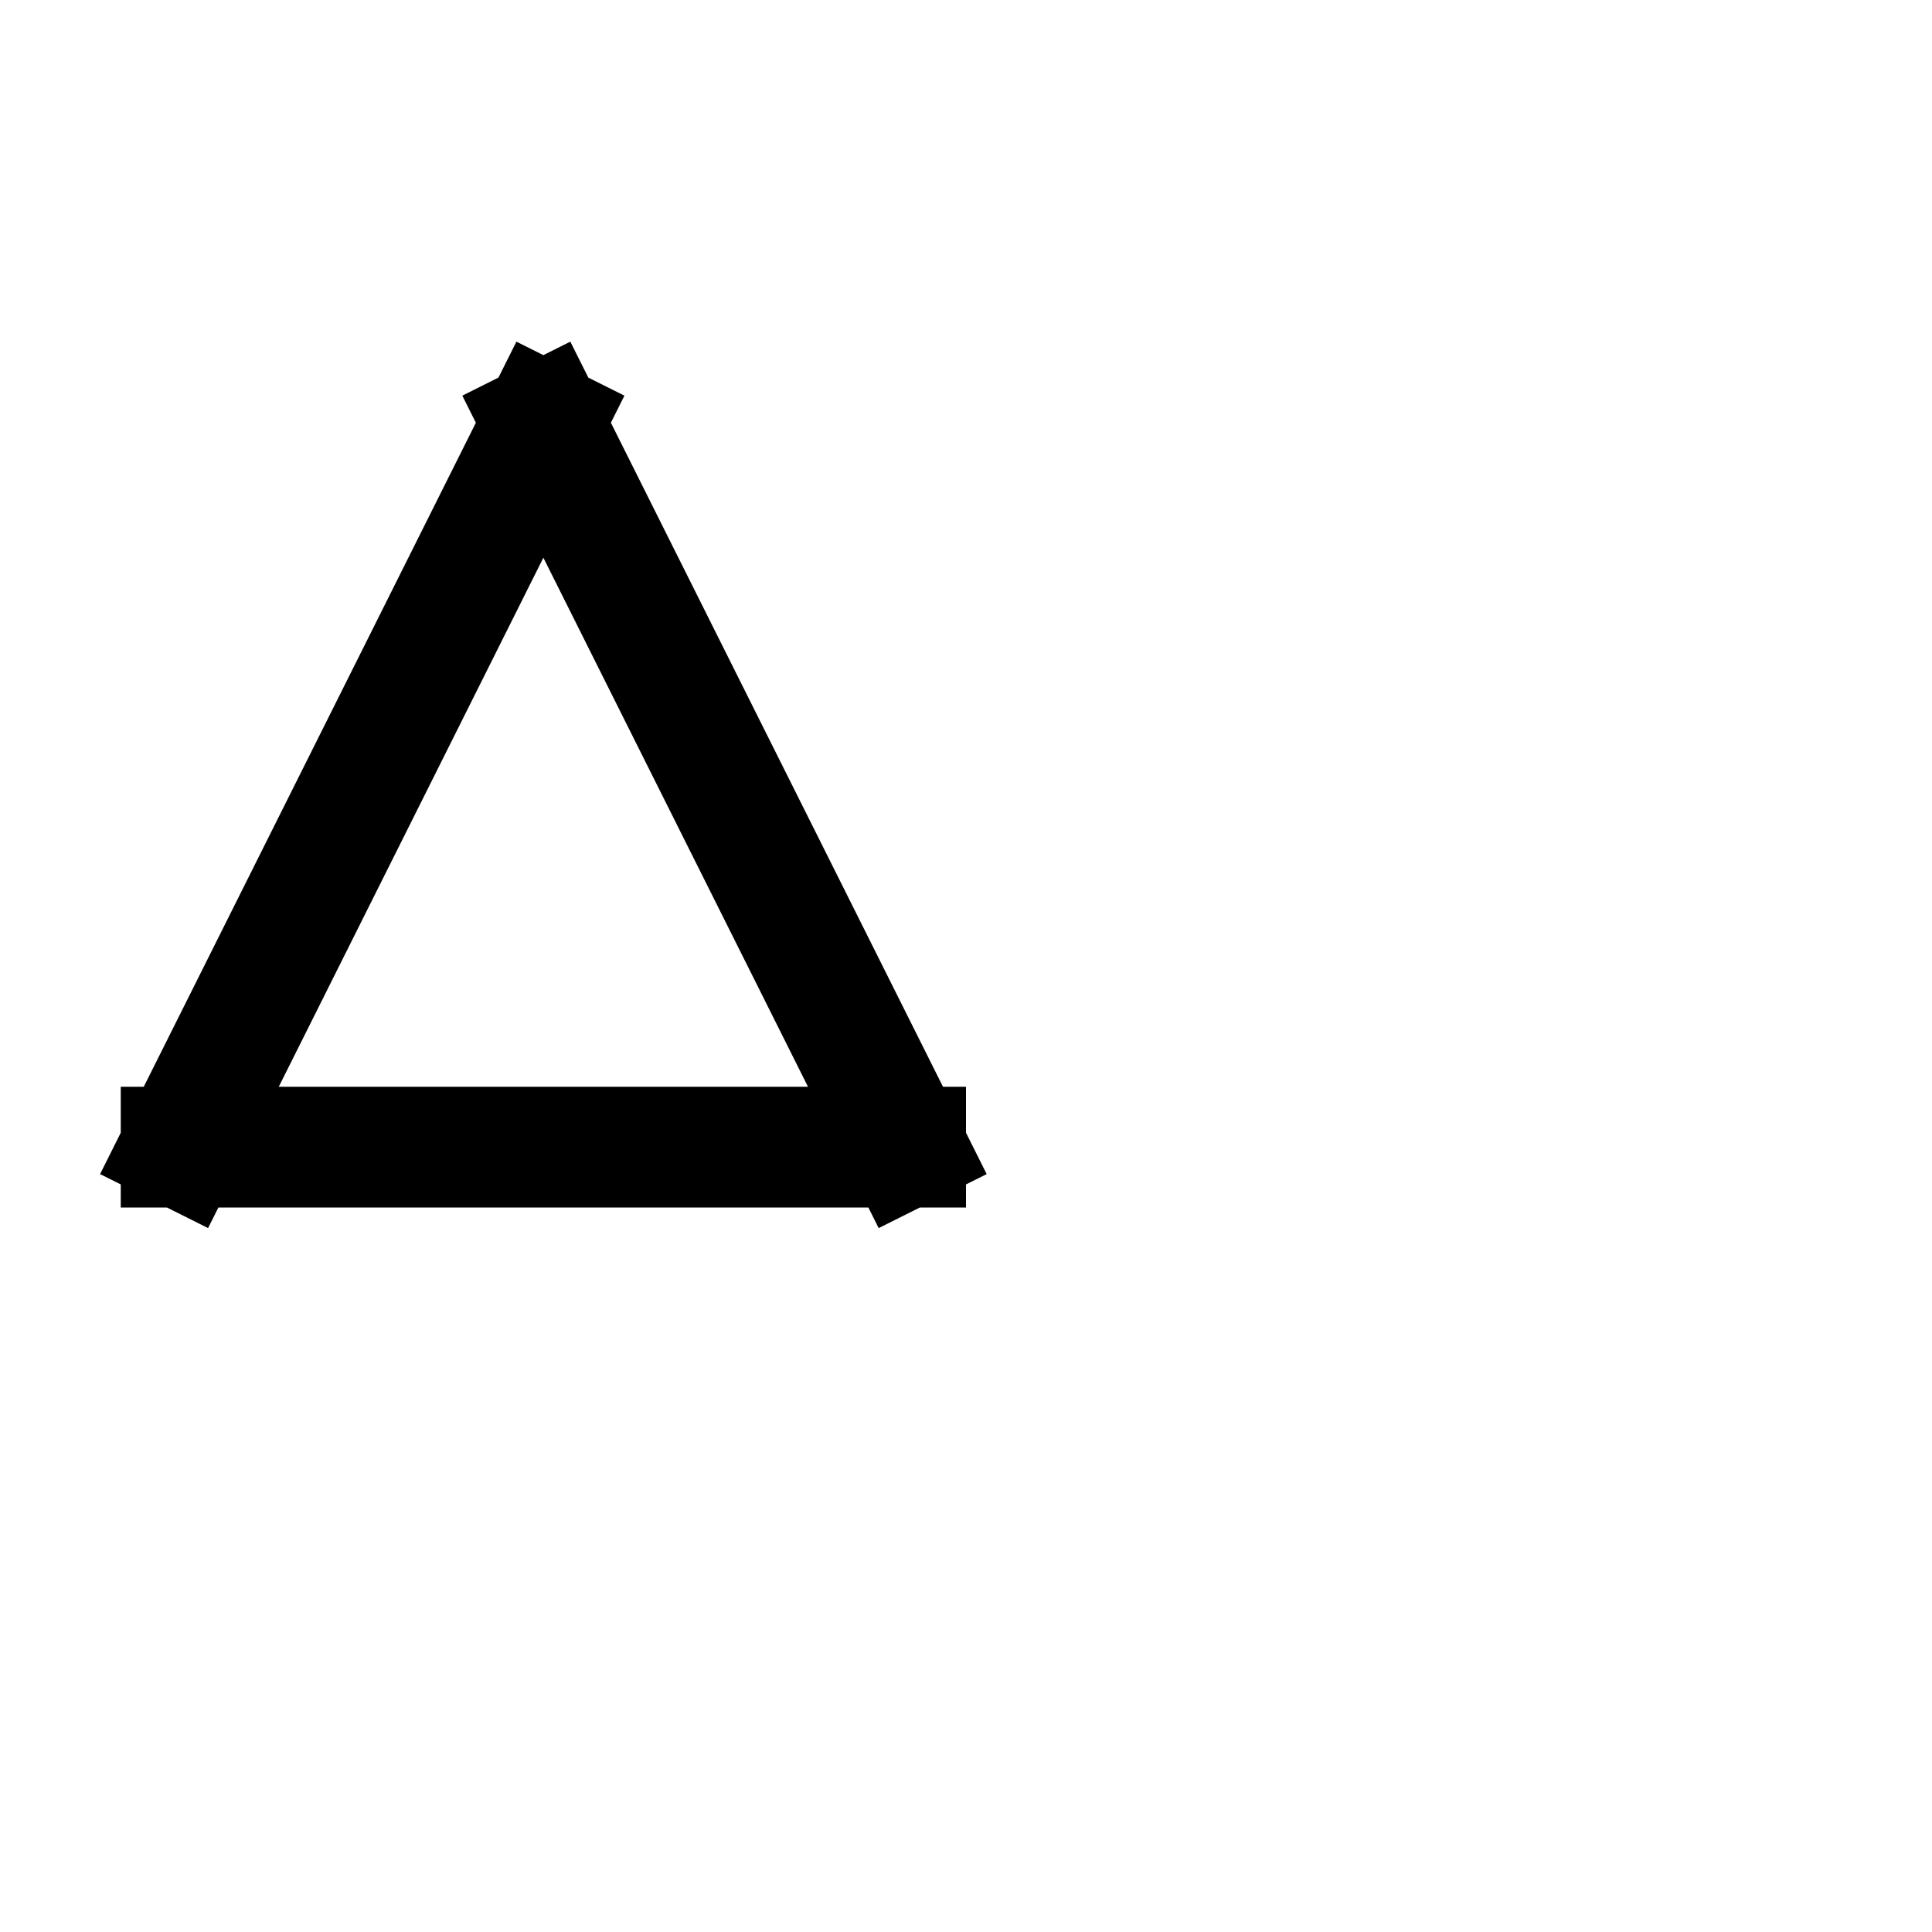
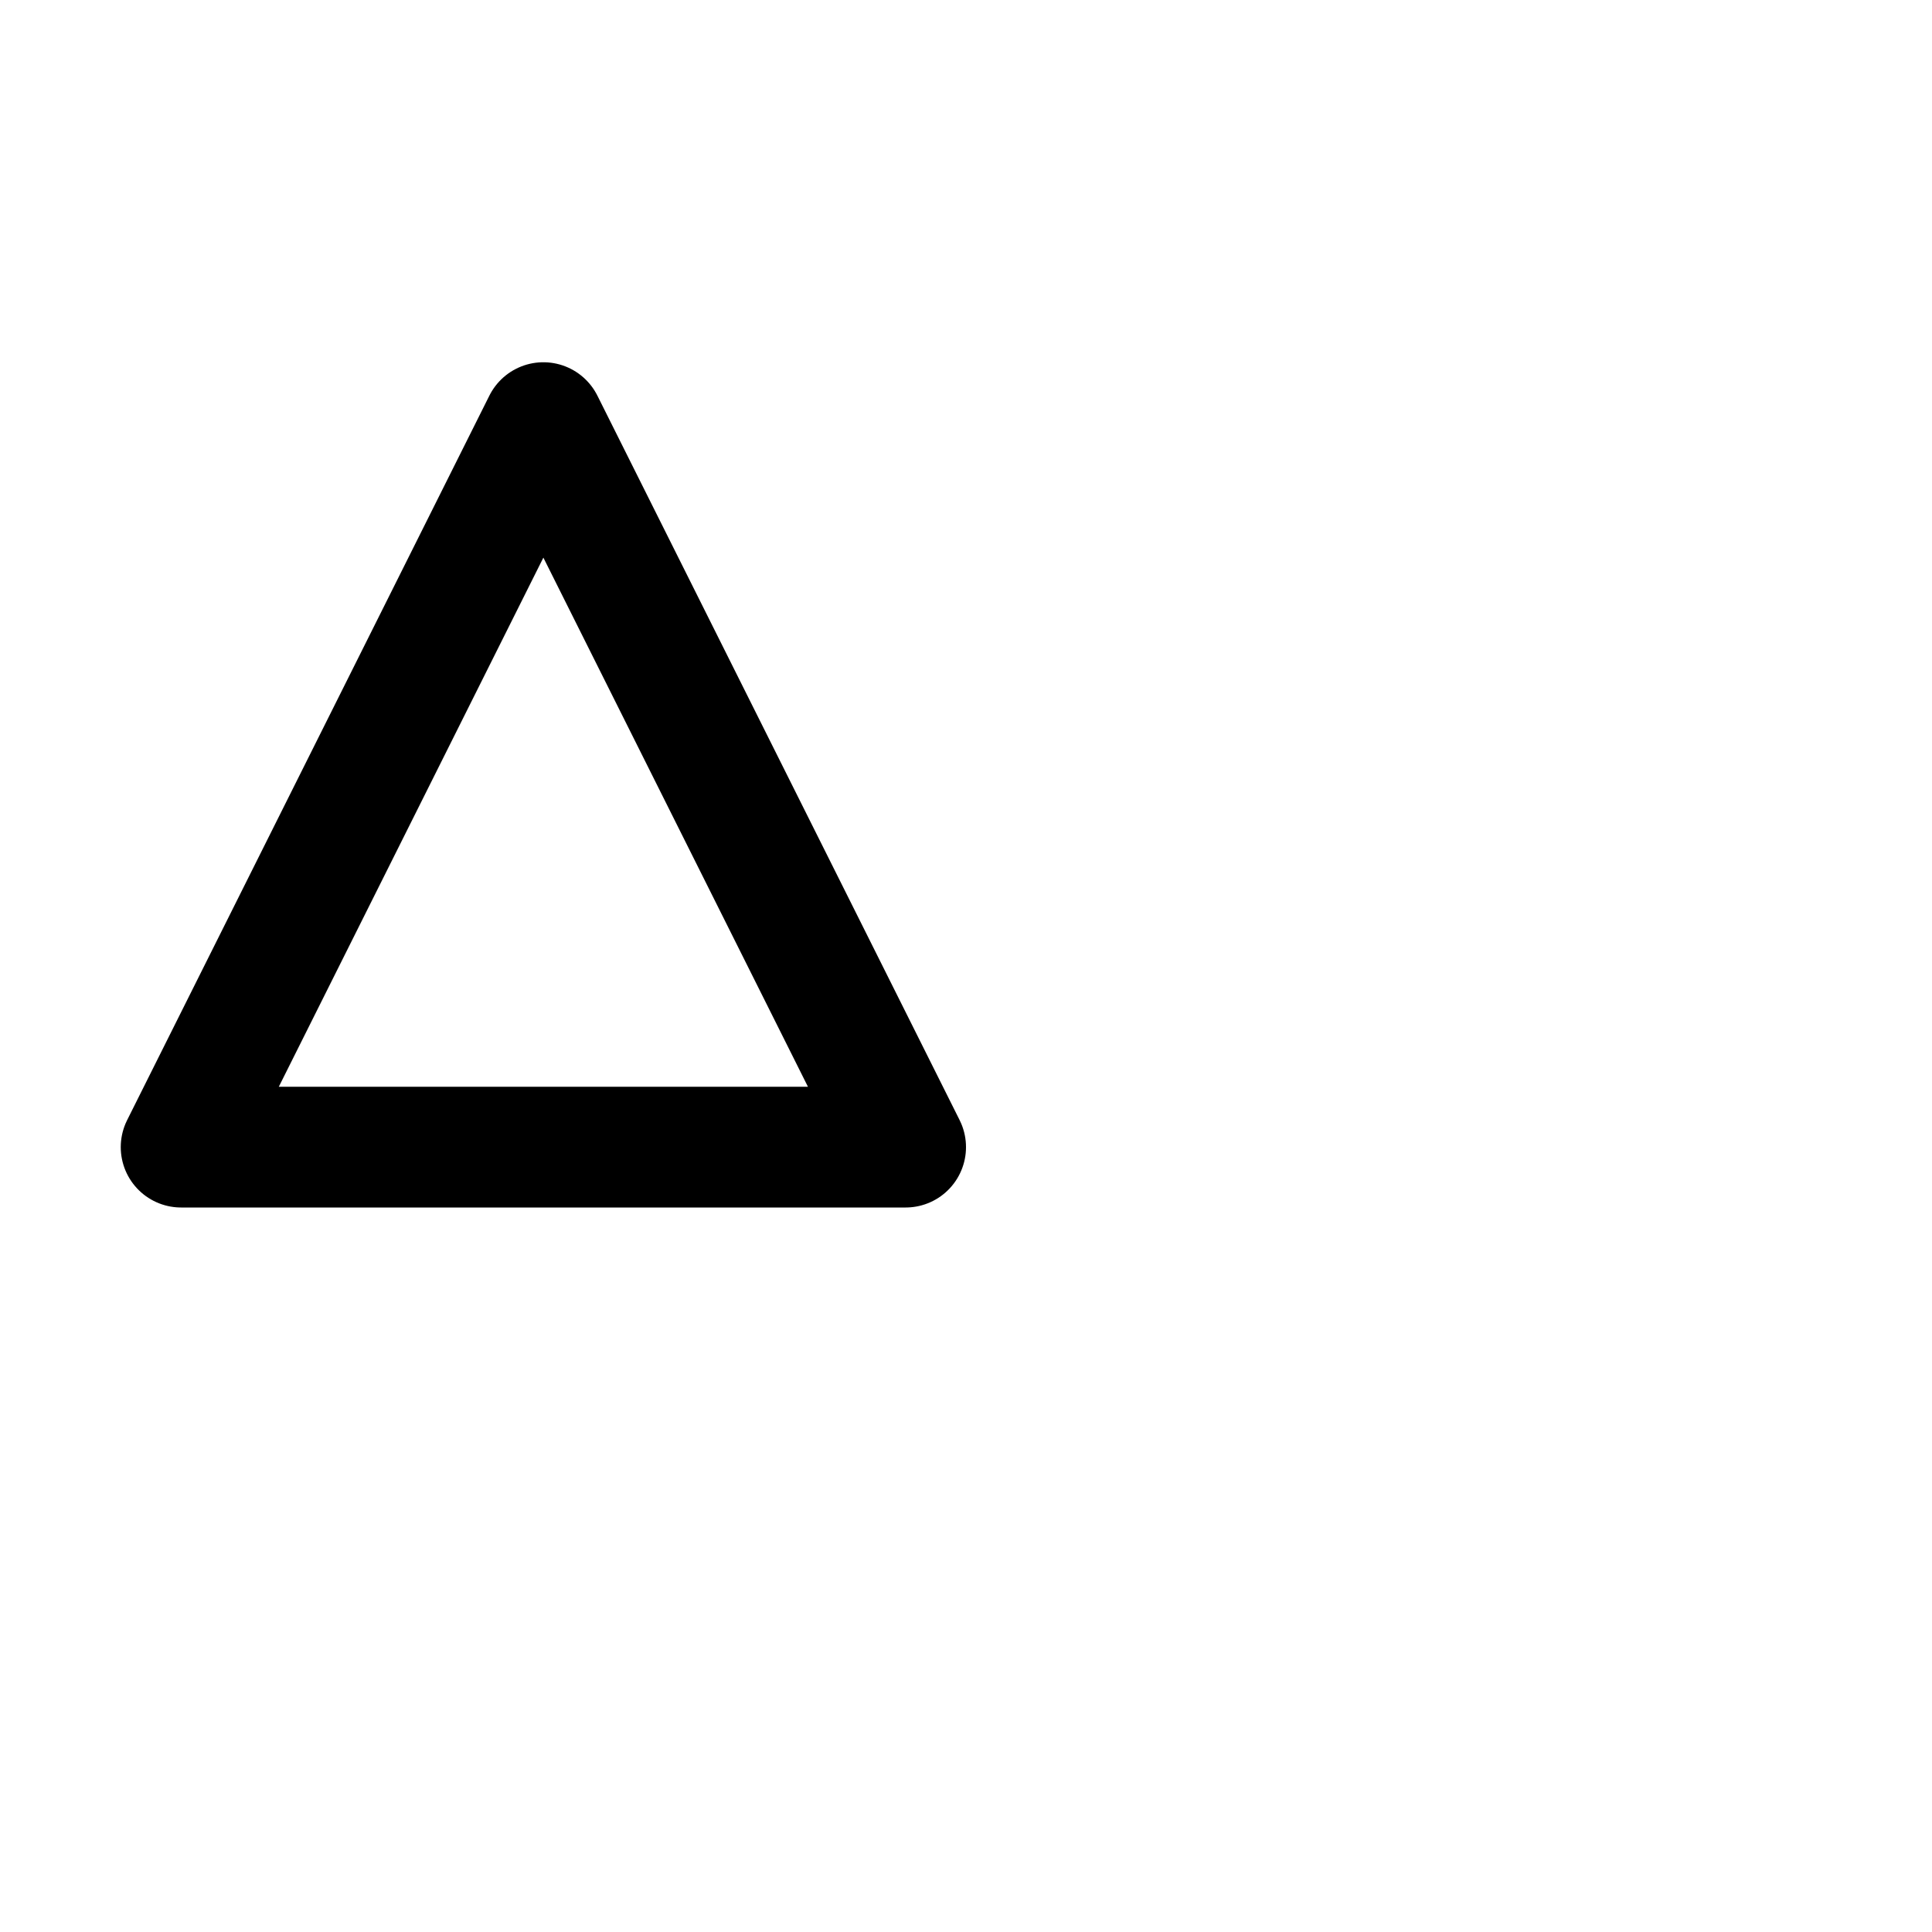
<svg xmlns="http://www.w3.org/2000/svg" viewBox="0 0 16 16" width="160" height="160">
-   <path d="M1.000 9.500 C3.000 9.500 6.000 9.500 8.000 9.500  M7.724 9.947 C6.724 7.947 5.276 5.053 4.276 3.053  M4.724 3.053 C3.724 5.053 2.276 7.947 1.276 9.947 " fill="none" stroke="#000" stroke-width="1.0" stroke-linecap="butt" stroke-linejoin="round" />
+   <path d="M4.500 3.500 C5.500 5.500 6.500 7.500 7.500 9.500 C5.500 9.500 3.500 9.500 1.500 9.500 C2.500 7.500 3.500 5.500 4.500 3.500 Z" fill="none" stroke="#000" stroke-width="1.0" stroke-linecap="butt" stroke-linejoin="round" />
</svg>
